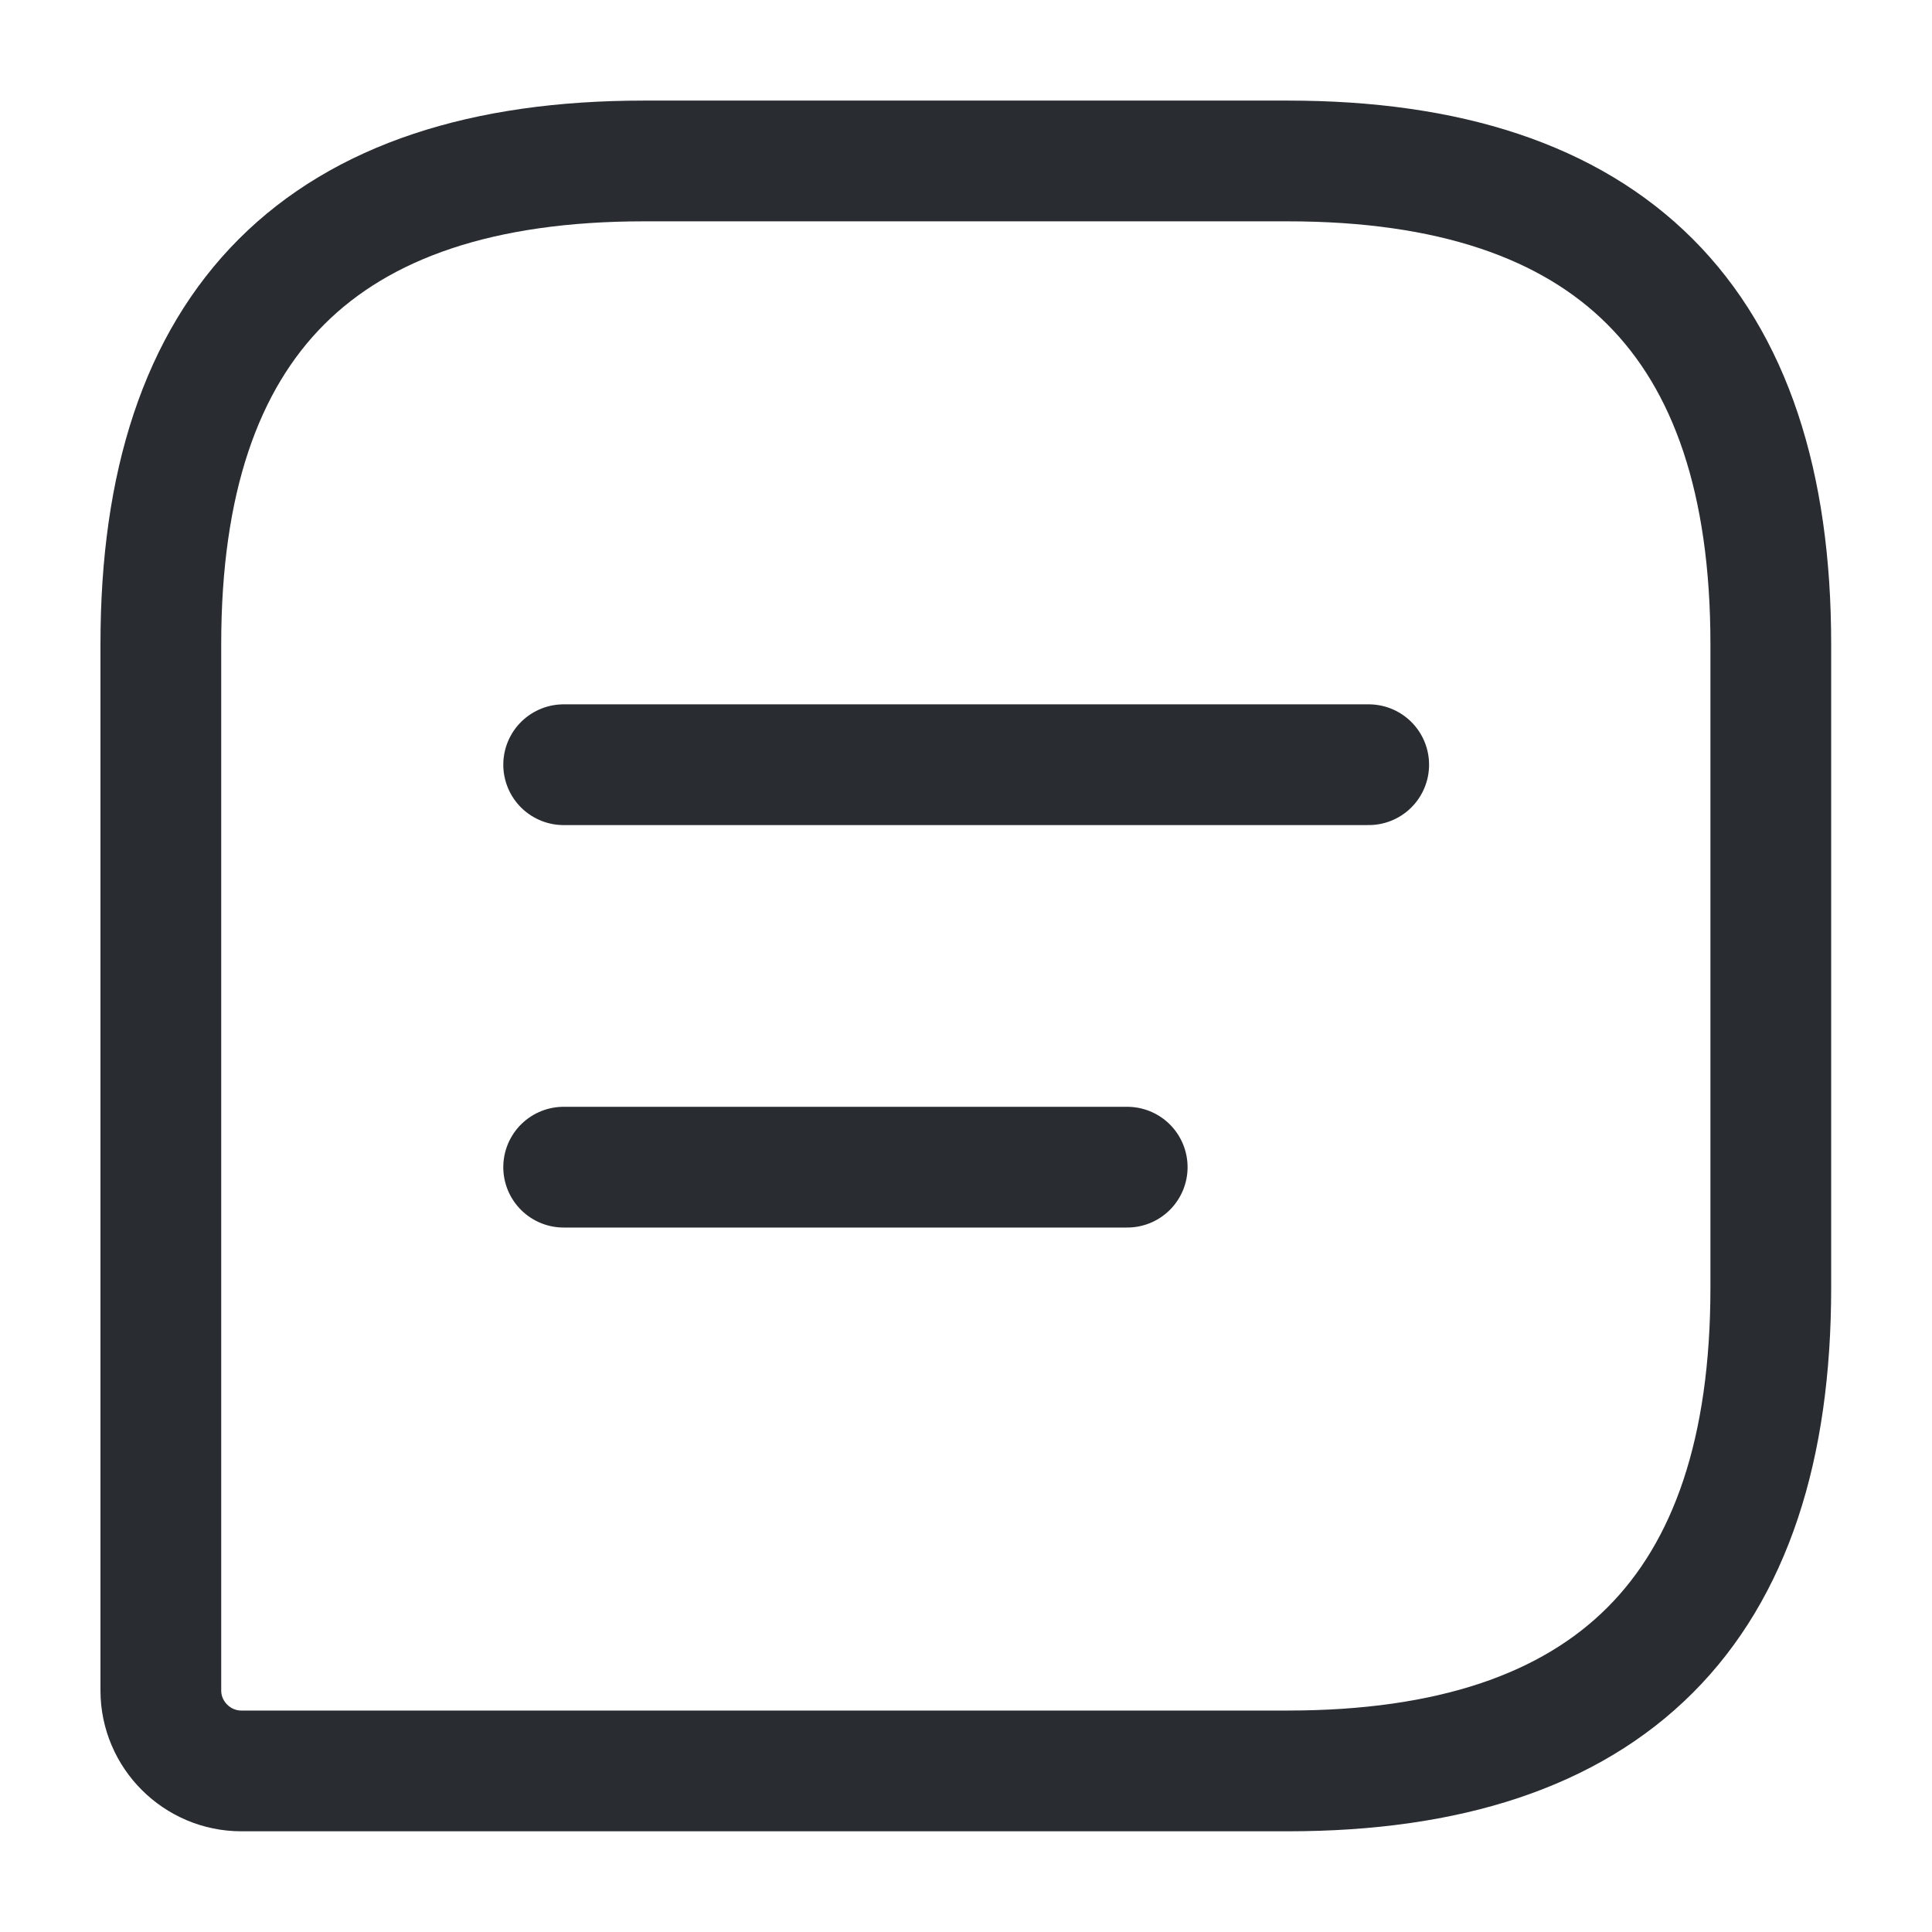
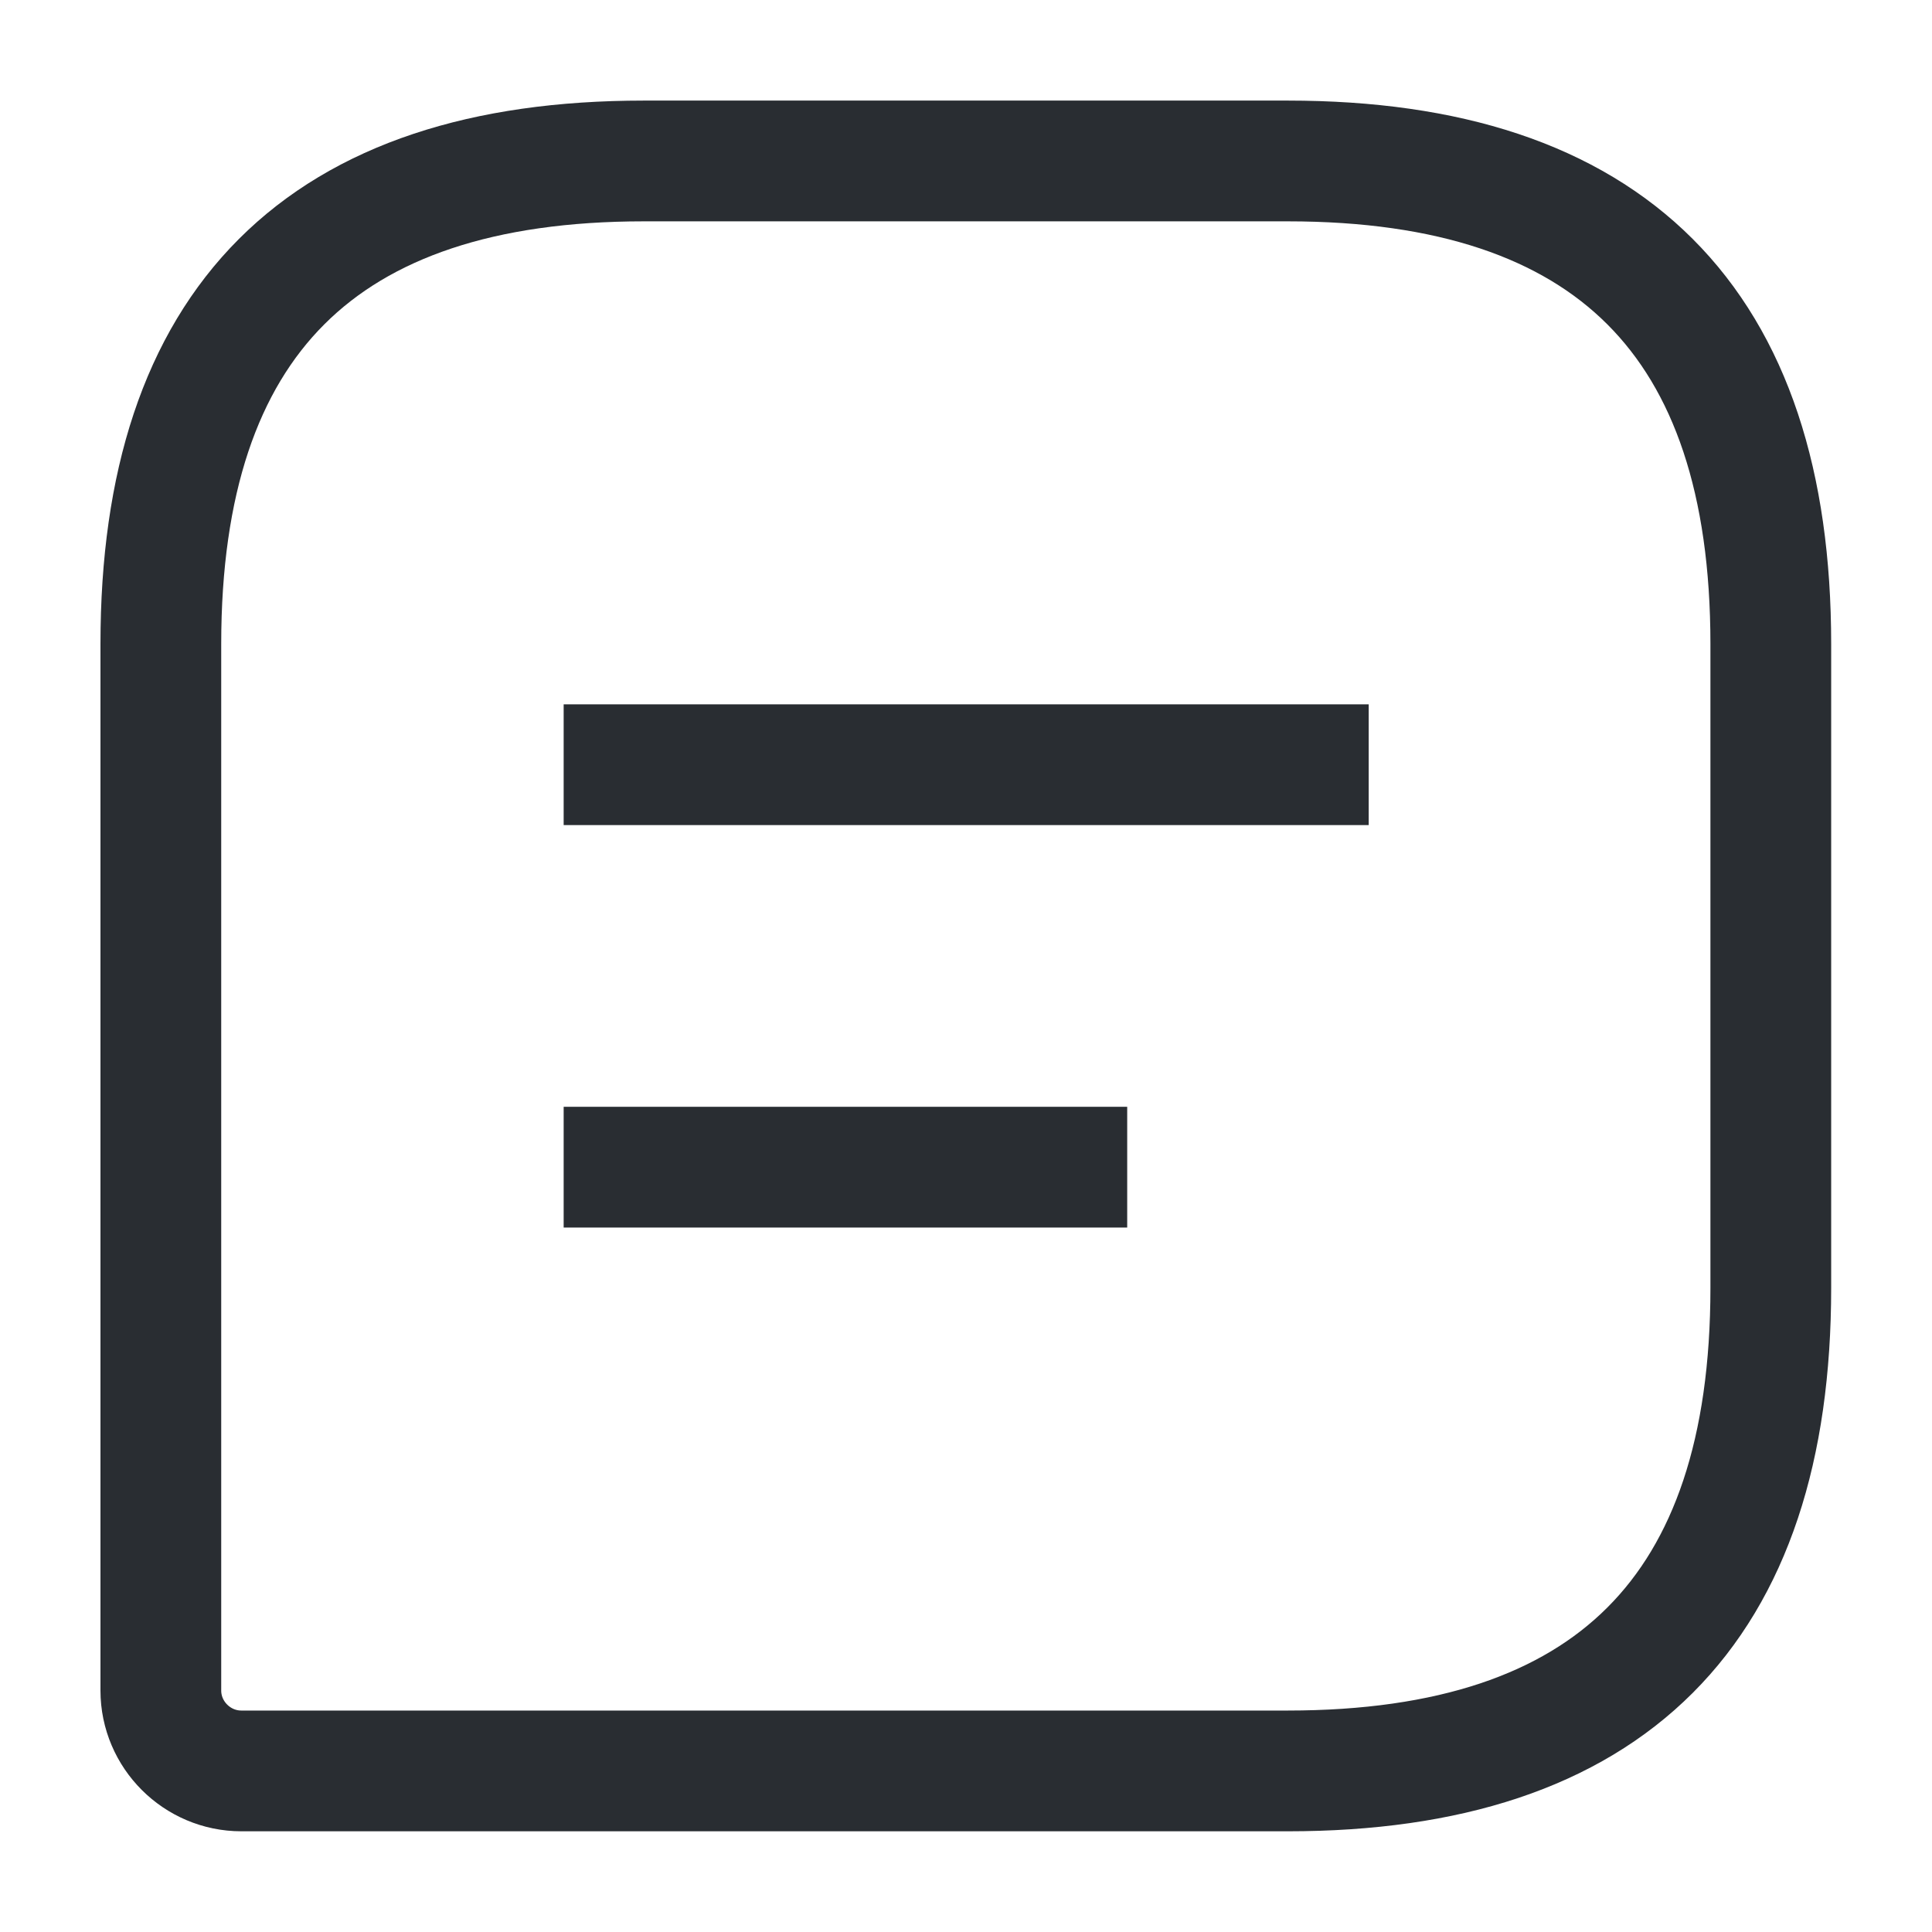
<svg xmlns="http://www.w3.org/2000/svg" width="16" height="16" viewBox="0 0 16 16" fill="none">
-   <path d="M10.665 1.333H5.332C2.665 1.333 1.332 2.666 1.332 5.333V14C1.332 14.366 1.632 14.666 1.999 14.666H10.665C13.332 14.666 14.665 13.333 14.665 10.666V5.333C14.665 2.666 13.332 1.333 10.665 1.333Z" stroke="#292D32" stroke-linecap="round" stroke-linejoin="round" />
-   <path d="M4.668 6.333H11.335" stroke="#292D32" stroke-miterlimit="10" stroke-linecap="round" stroke-linejoin="round" />
-   <path d="M4.668 9.666H9.335" stroke="#292D32" stroke-miterlimit="10" stroke-linecap="round" stroke-linejoin="round" />
+   <path d="M10.665 1.333H5.332C2.665 1.333 1.332 2.666 1.332 5.333V14C1.332 14.366 1.632 14.666 1.999 14.666H10.665C13.332 14.666 14.665 13.333 14.665 10.666V5.333C14.665 2.666 13.332 1.333 10.665 1.333Z" stroke="#292D32" strokeLinecap="round" strokeLinejoin="round" />
+   <path d="M4.668 6.333H11.335" stroke="#292D32" strokeMiterlimit="10" strokeLinecap="round" strokeLinejoin="round" />
+   <path d="M4.668 9.666H9.335" stroke="#292D32" strokeMiterlimit="10" strokeLinecap="round" strokeLinejoin="round" />
</svg>
